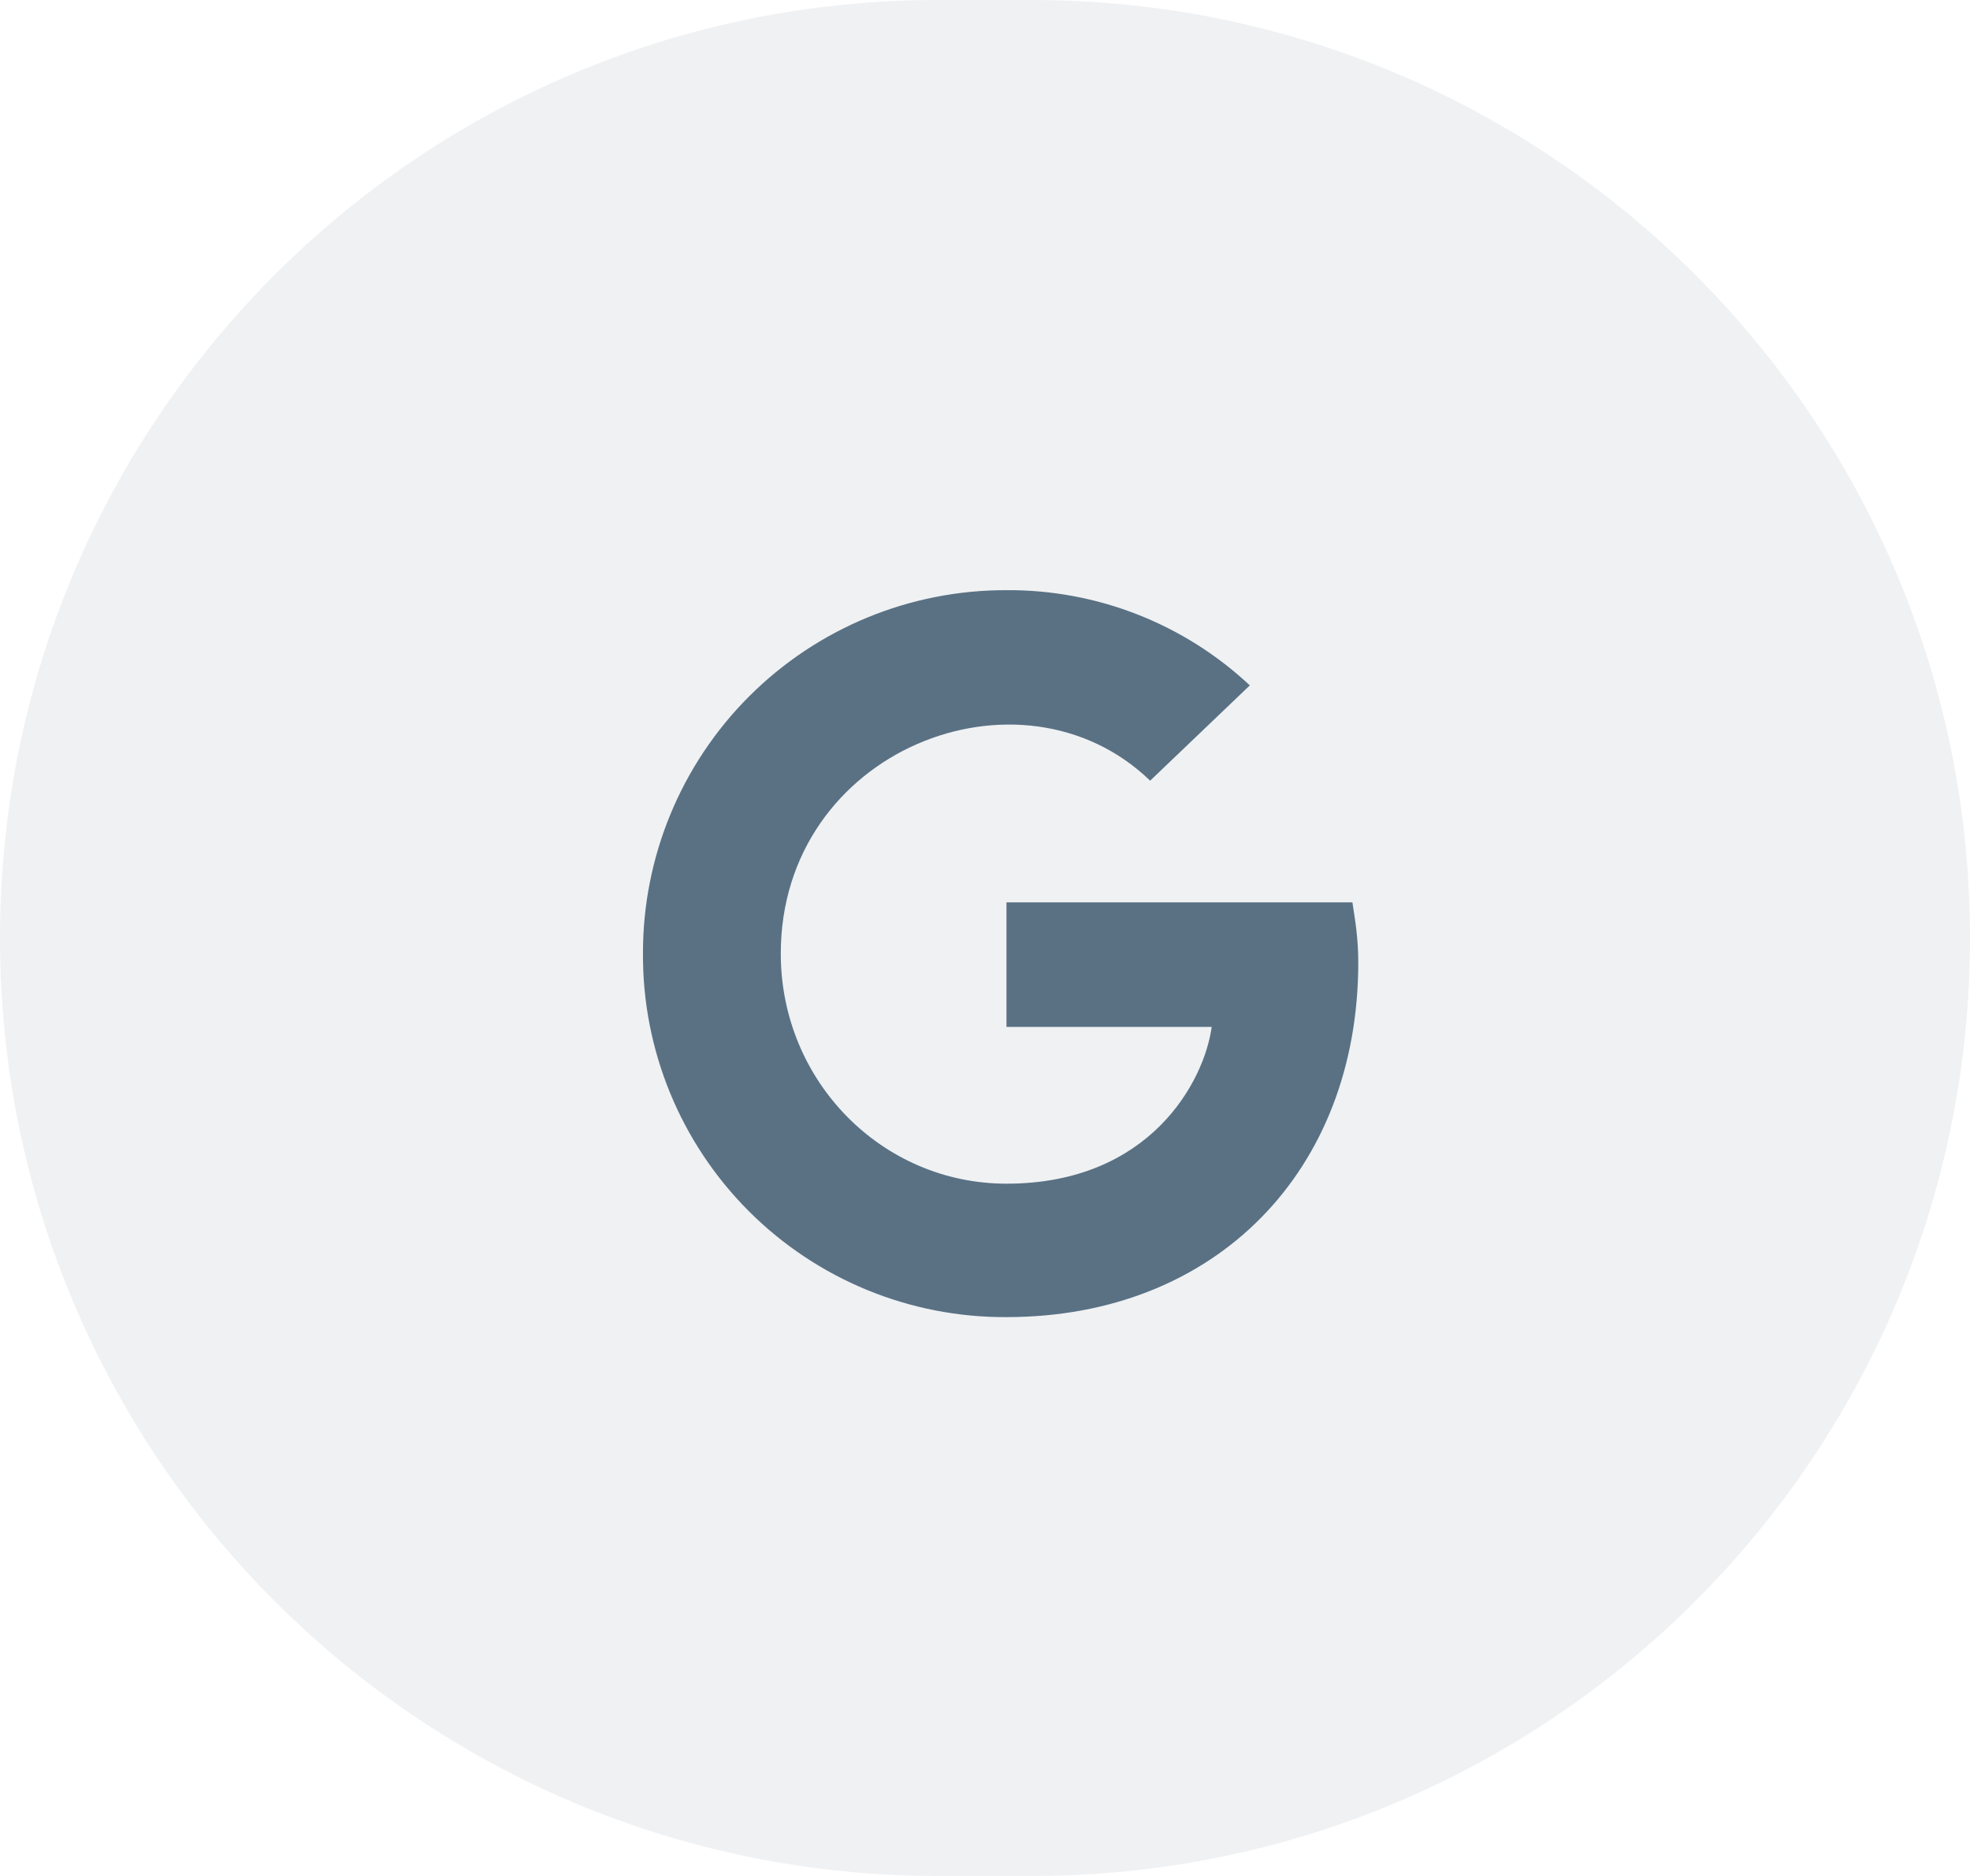
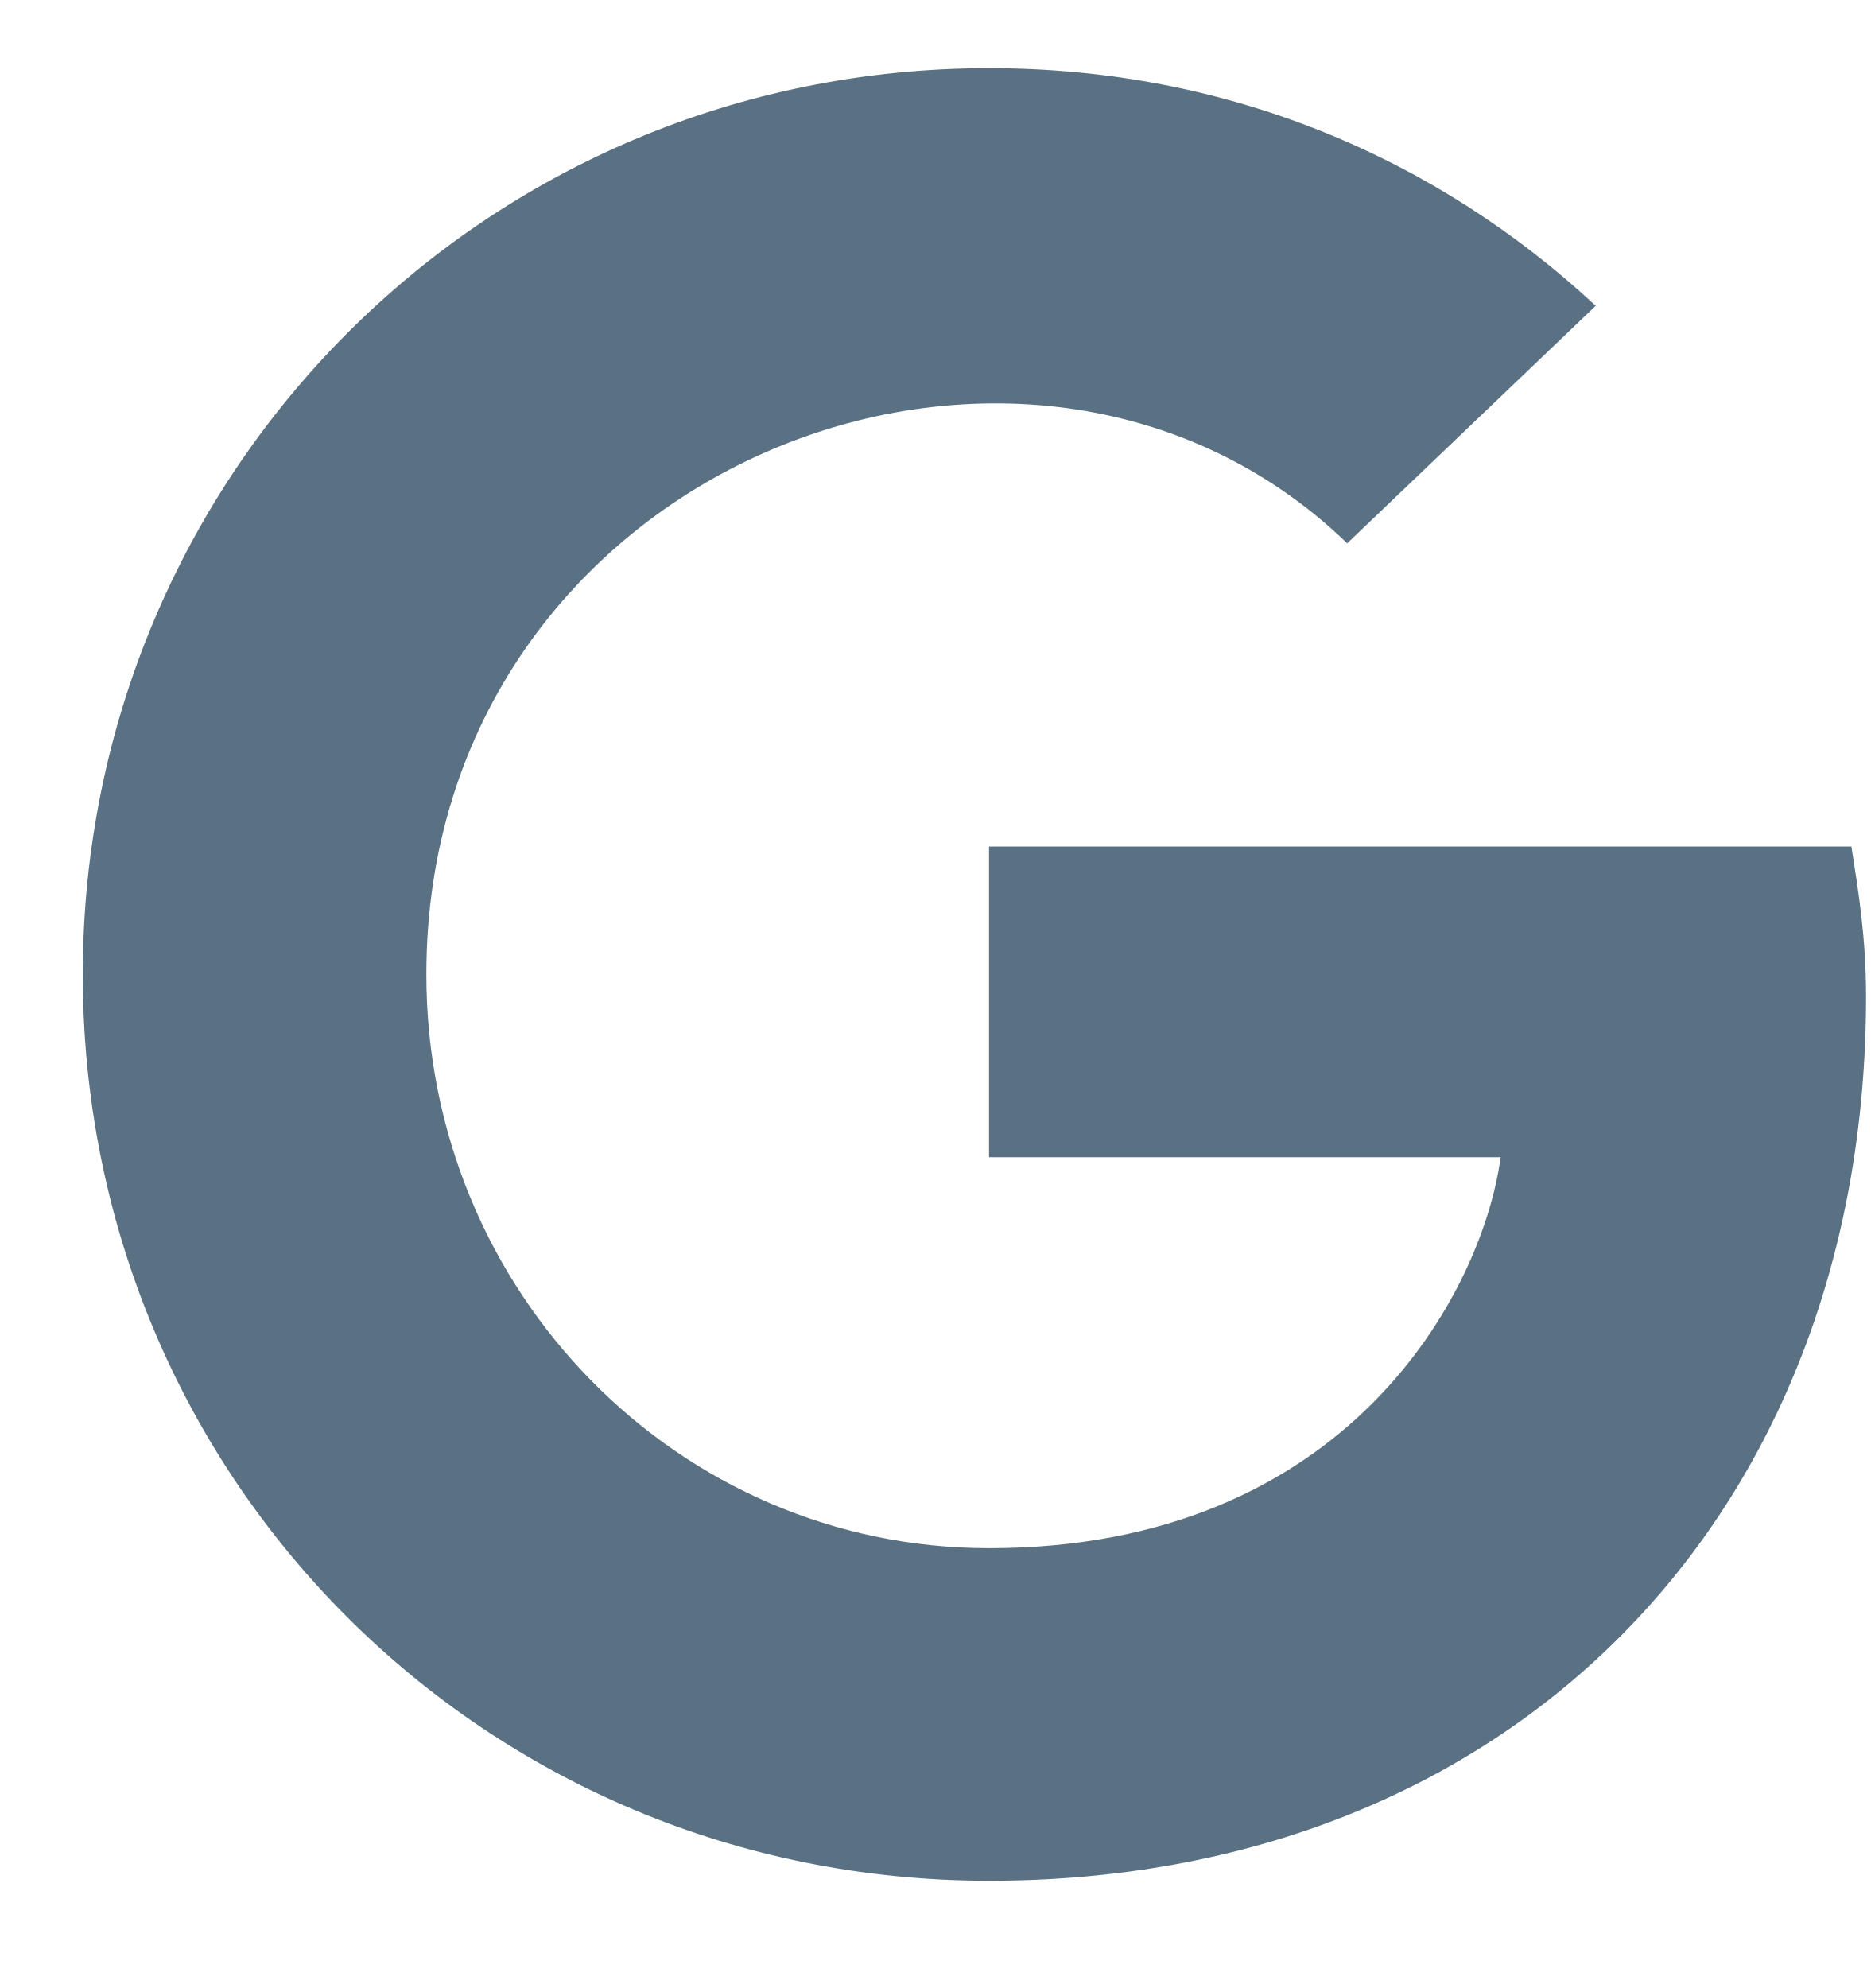
- <svg xmlns="http://www.w3.org/2000/svg" width="42" height="40" fill="none">
-   <rect opacity=".1" width="42" height="40" rx="20" fill="#5A7184" />
-   <path d="M28.958 20.52c0-.5-.062-.874-.125-1.28h-7.375v2.656h4.375c-.156 1.156-1.312 3.343-4.375 3.343-2.656 0-4.812-2.187-4.812-4.906 0-4.343 5.125-6.343 7.875-3.687l2.125-2.032a7.516 7.516 0 0 0-5.188-2.03 7.729 7.729 0 0 0-7.75 7.75 7.709 7.709 0 0 0 7.75 7.75c4.47 0 7.5-3.126 7.5-7.563Z" fill="#5A7184" />
+ <svg xmlns="http://www.w3.org/2000/svg" width="16" height="17" viewBox="0 0 16 17" fill="none">
+   <path d="M15.958 8.521C15.958 8.021 15.896 7.646 15.833 7.239H8.458V9.896H12.833C12.677 11.052 11.521 13.239 8.458 13.239C5.802 13.239 3.646 11.052 3.646 8.333C3.646 3.99 8.771 1.99 11.521 4.646L13.646 2.615C12.302 1.365 10.521 0.583 8.458 0.583C4.146 0.583 0.708 4.052 0.708 8.333C0.708 12.646 4.146 16.083 8.458 16.083C12.927 16.083 15.958 12.958 15.958 8.521Z" fill="#5A7184" />
</svg>
